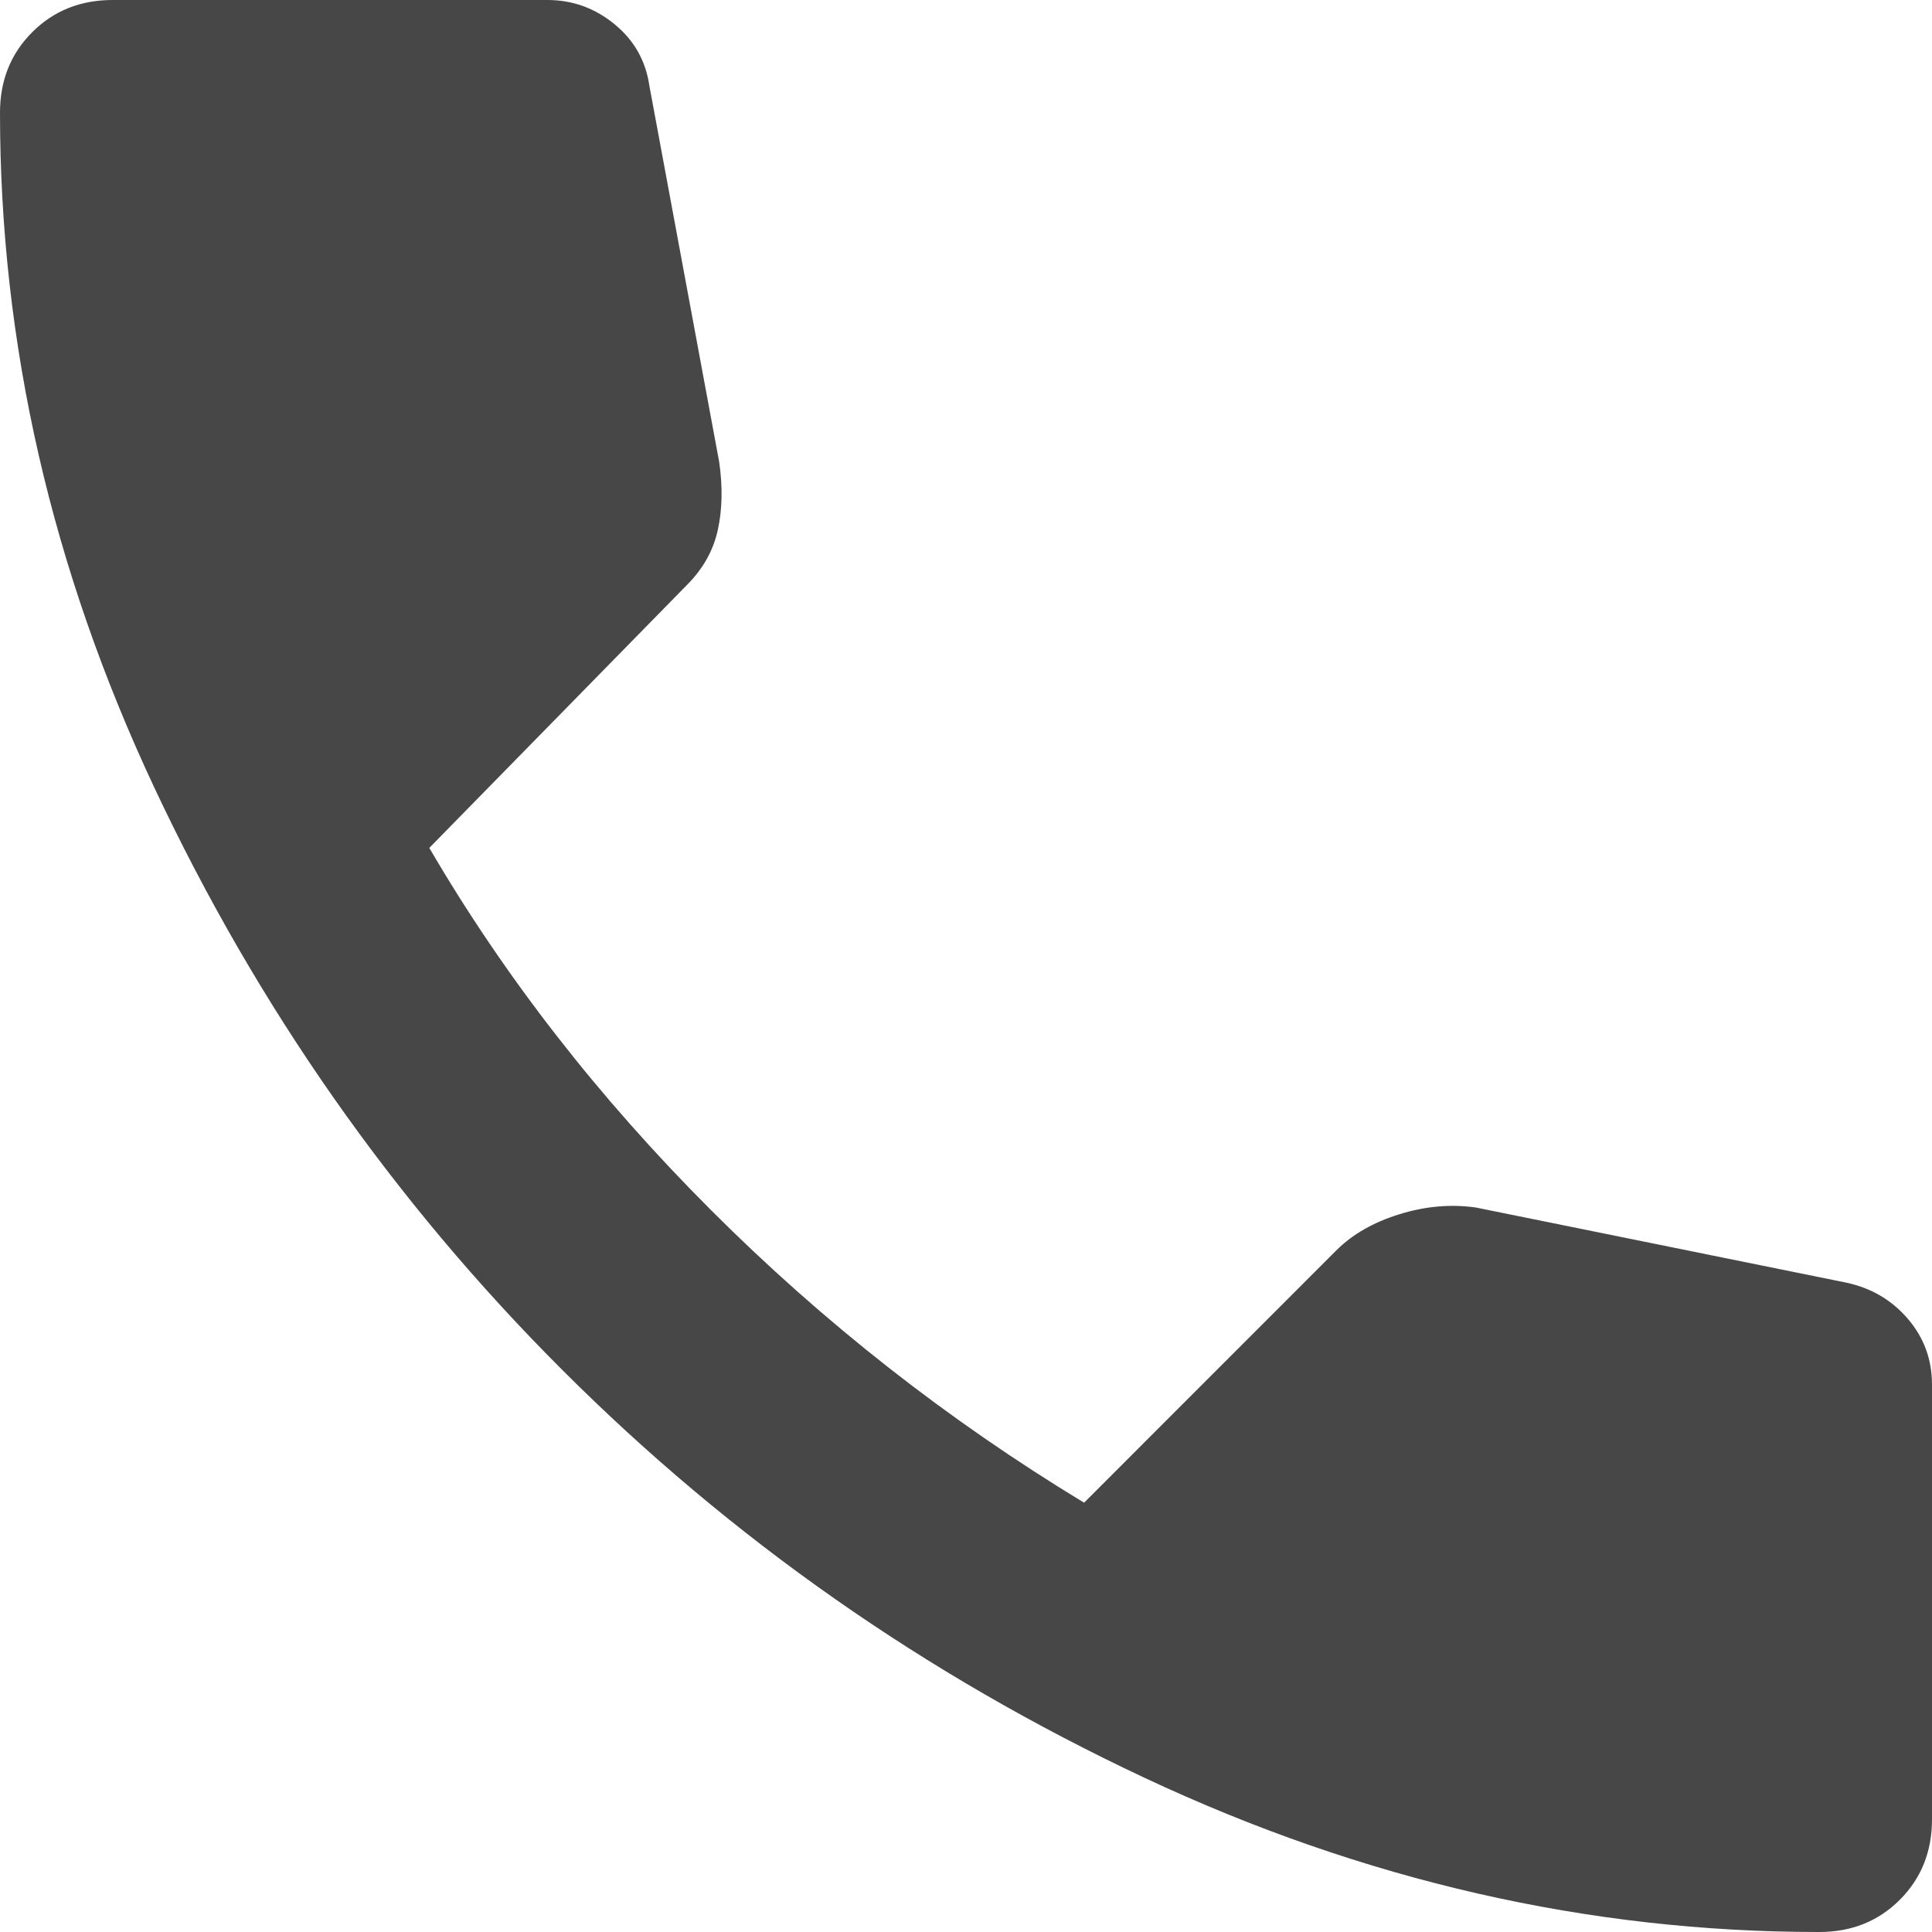
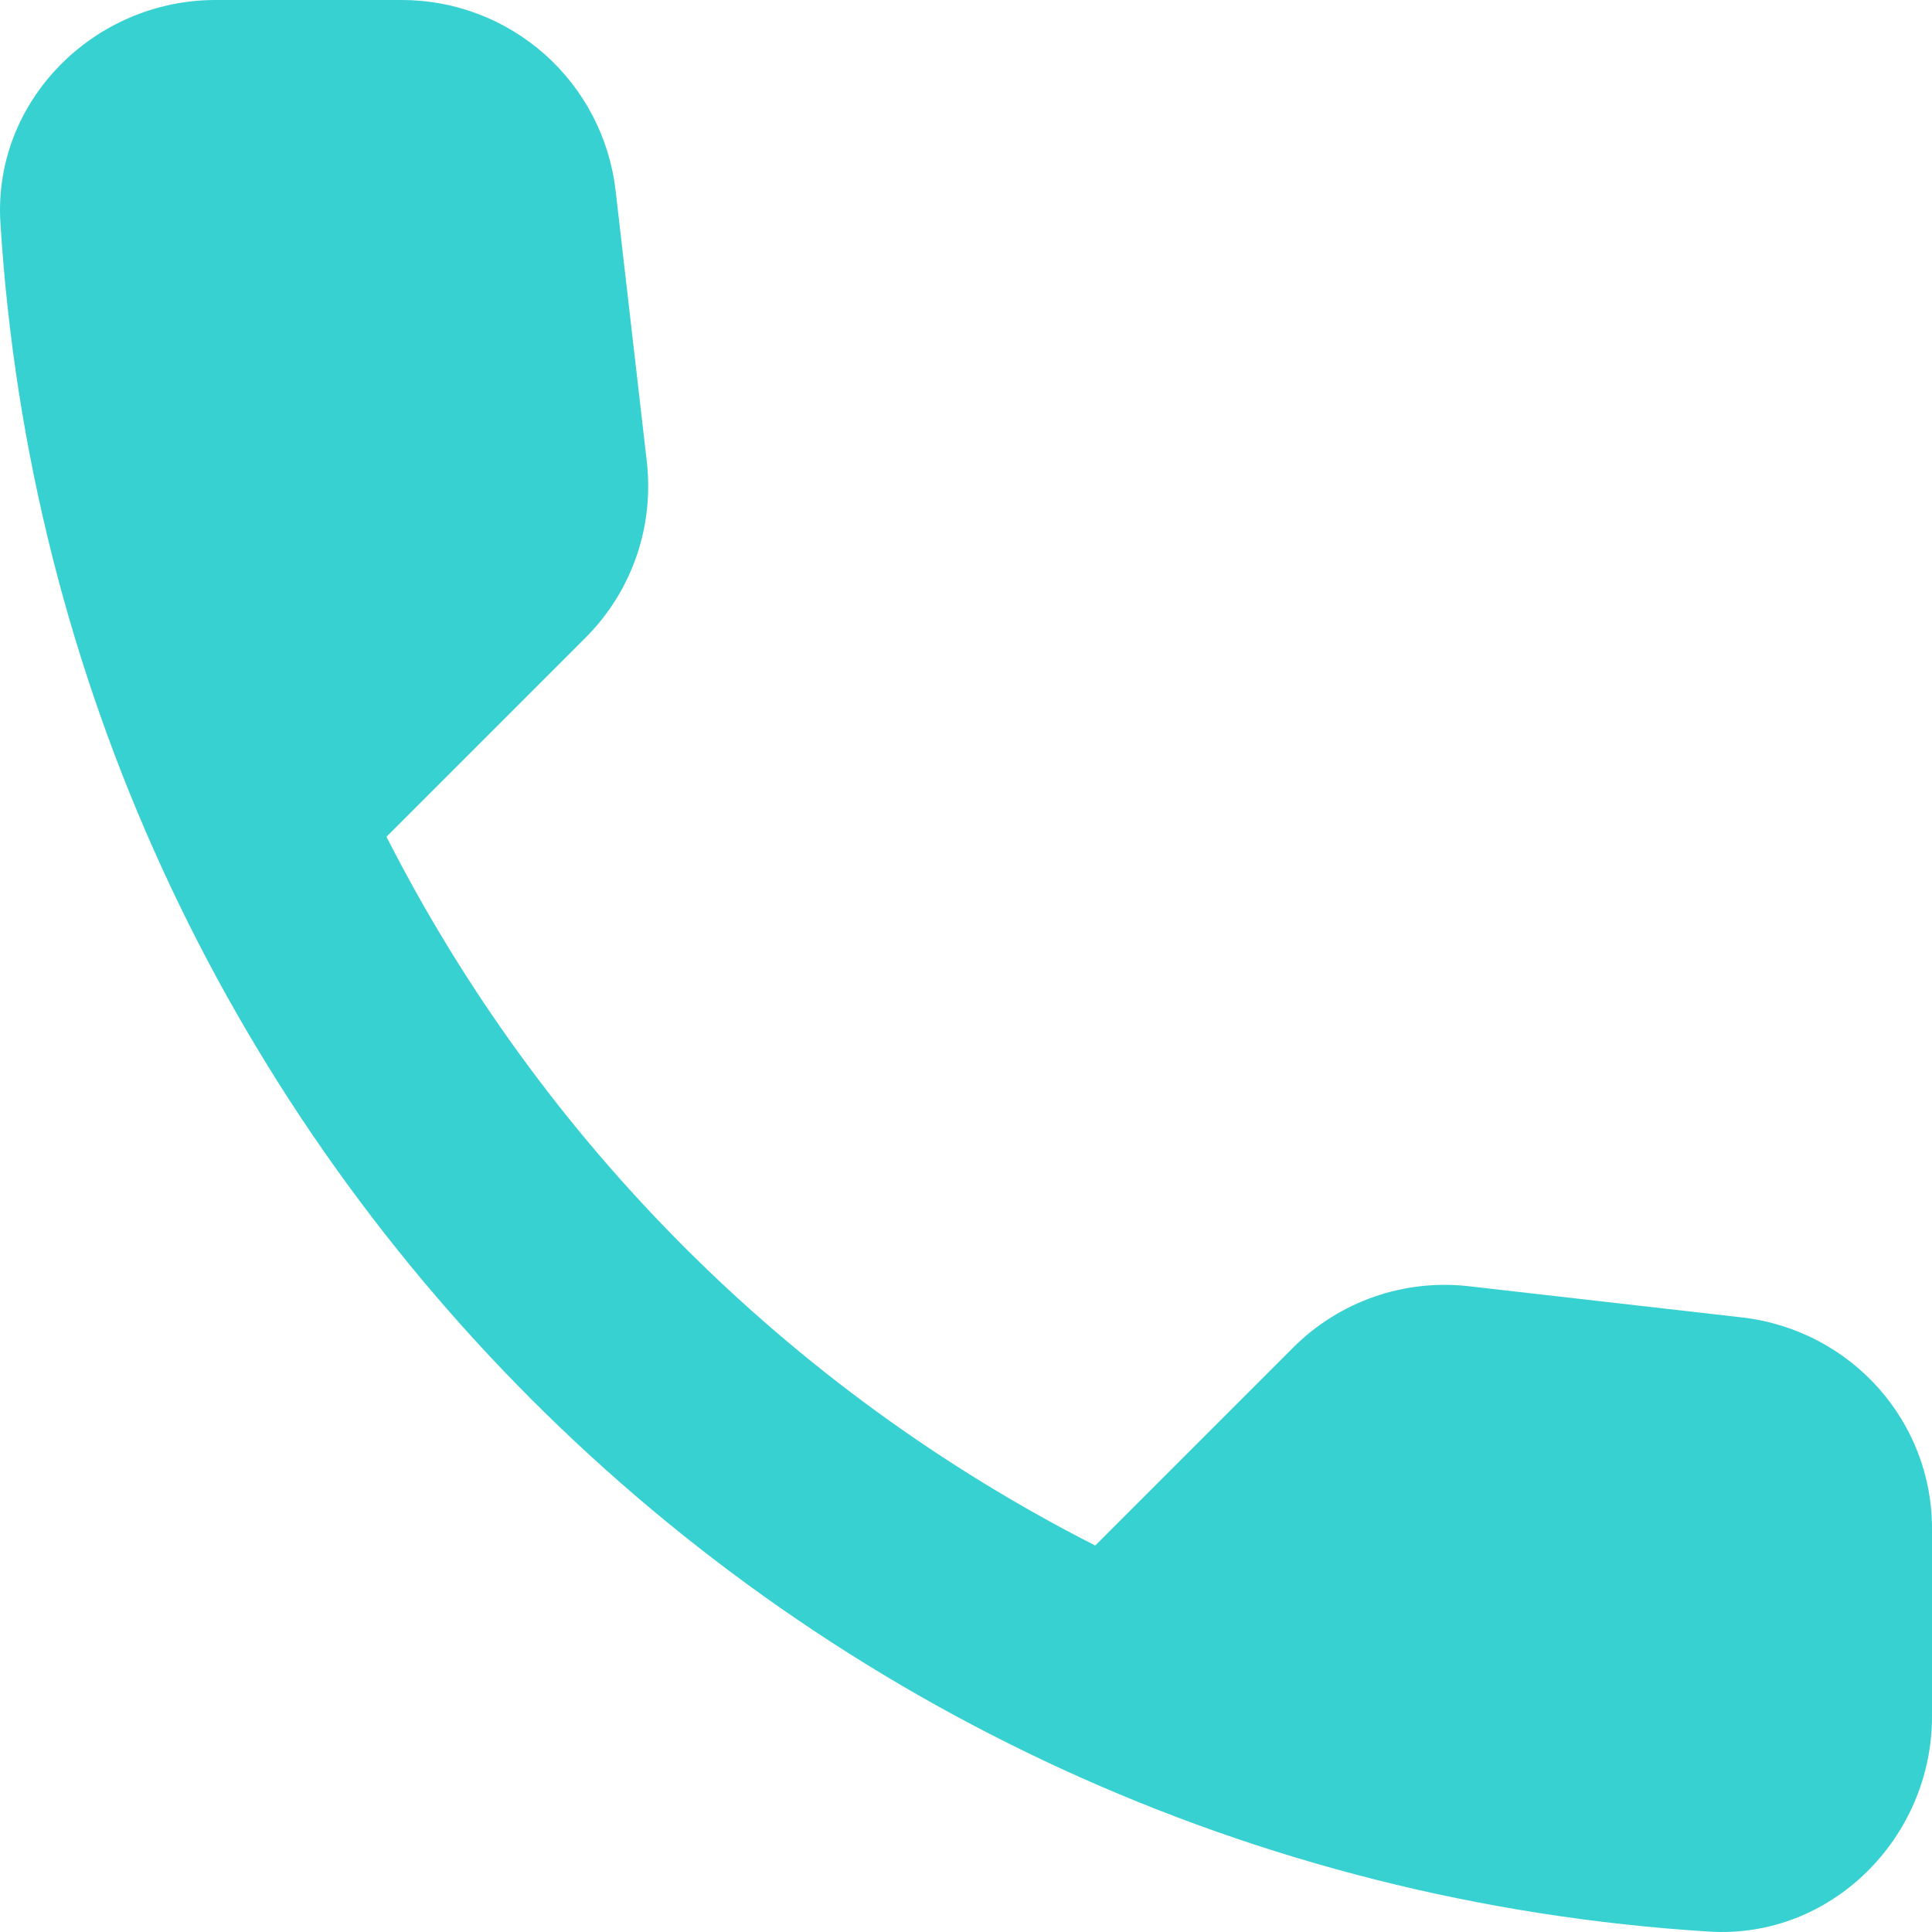
- <svg xmlns="http://www.w3.org/2000/svg" width="24" height="24" viewBox="0 0 24 24" fill="none">
-   <path d="M22.6 24C23 24 23.333 23.867 23.6 23.6C23.867 23.333 24 23 24 22.6V17.2C24 16.889 23.9 16.616 23.7 16.383C23.5 16.149 23.244 15.999 22.933 15.933L18.333 15C18.022 14.956 17.705 14.984 17.383 15.084C17.06 15.184 16.799 15.334 16.6 15.533L13.467 18.667C11.778 17.644 10.233 16.433 8.833 15.033C7.433 13.633 6.267 12.133 5.333 10.533L8.533 7.267C8.733 7.067 8.861 6.839 8.917 6.583C8.973 6.327 8.979 6.044 8.933 5.733L8.067 1.067C8.022 0.756 7.878 0.5 7.633 0.3C7.389 0.1 7.111 0 6.8 0H1.4C1 0 0.667 0.133 0.4 0.4C0.133 0.667 0 1 0 1.4C0 4.267 0.639 7.061 1.917 9.784C3.196 12.507 4.884 14.918 6.984 17.017C9.084 19.117 11.495 20.806 14.217 22.084C16.94 23.362 19.734 24.001 22.6 24Z" fill="#484747" />
+ <svg xmlns="http://www.w3.org/2000/svg" width="48" height="48" viewBox="0 0 48 48" fill="none">
+   <path d="M43.297 32.733L36.51 31.958C35.712 31.864 34.903 31.953 34.144 32.216C33.385 32.48 32.696 32.912 32.128 33.481L27.211 38.398C19.626 34.54 13.46 28.374 9.602 20.789L14.546 15.845C15.695 14.696 16.256 13.093 16.069 11.463L15.294 4.73C15.142 3.426 14.517 2.224 13.536 1.352C12.556 0.48 11.289 -0.002 9.977 3.78013e-06H5.354C2.334 3.78013e-06 -0.177 2.512 0.01 5.531C1.426 28.351 19.676 46.574 42.469 47.99C45.488 48.177 48 45.666 48 42.646V38.023C48.026 35.325 45.996 33.053 43.297 32.733Z" fill="#38D1D1" />
</svg>
